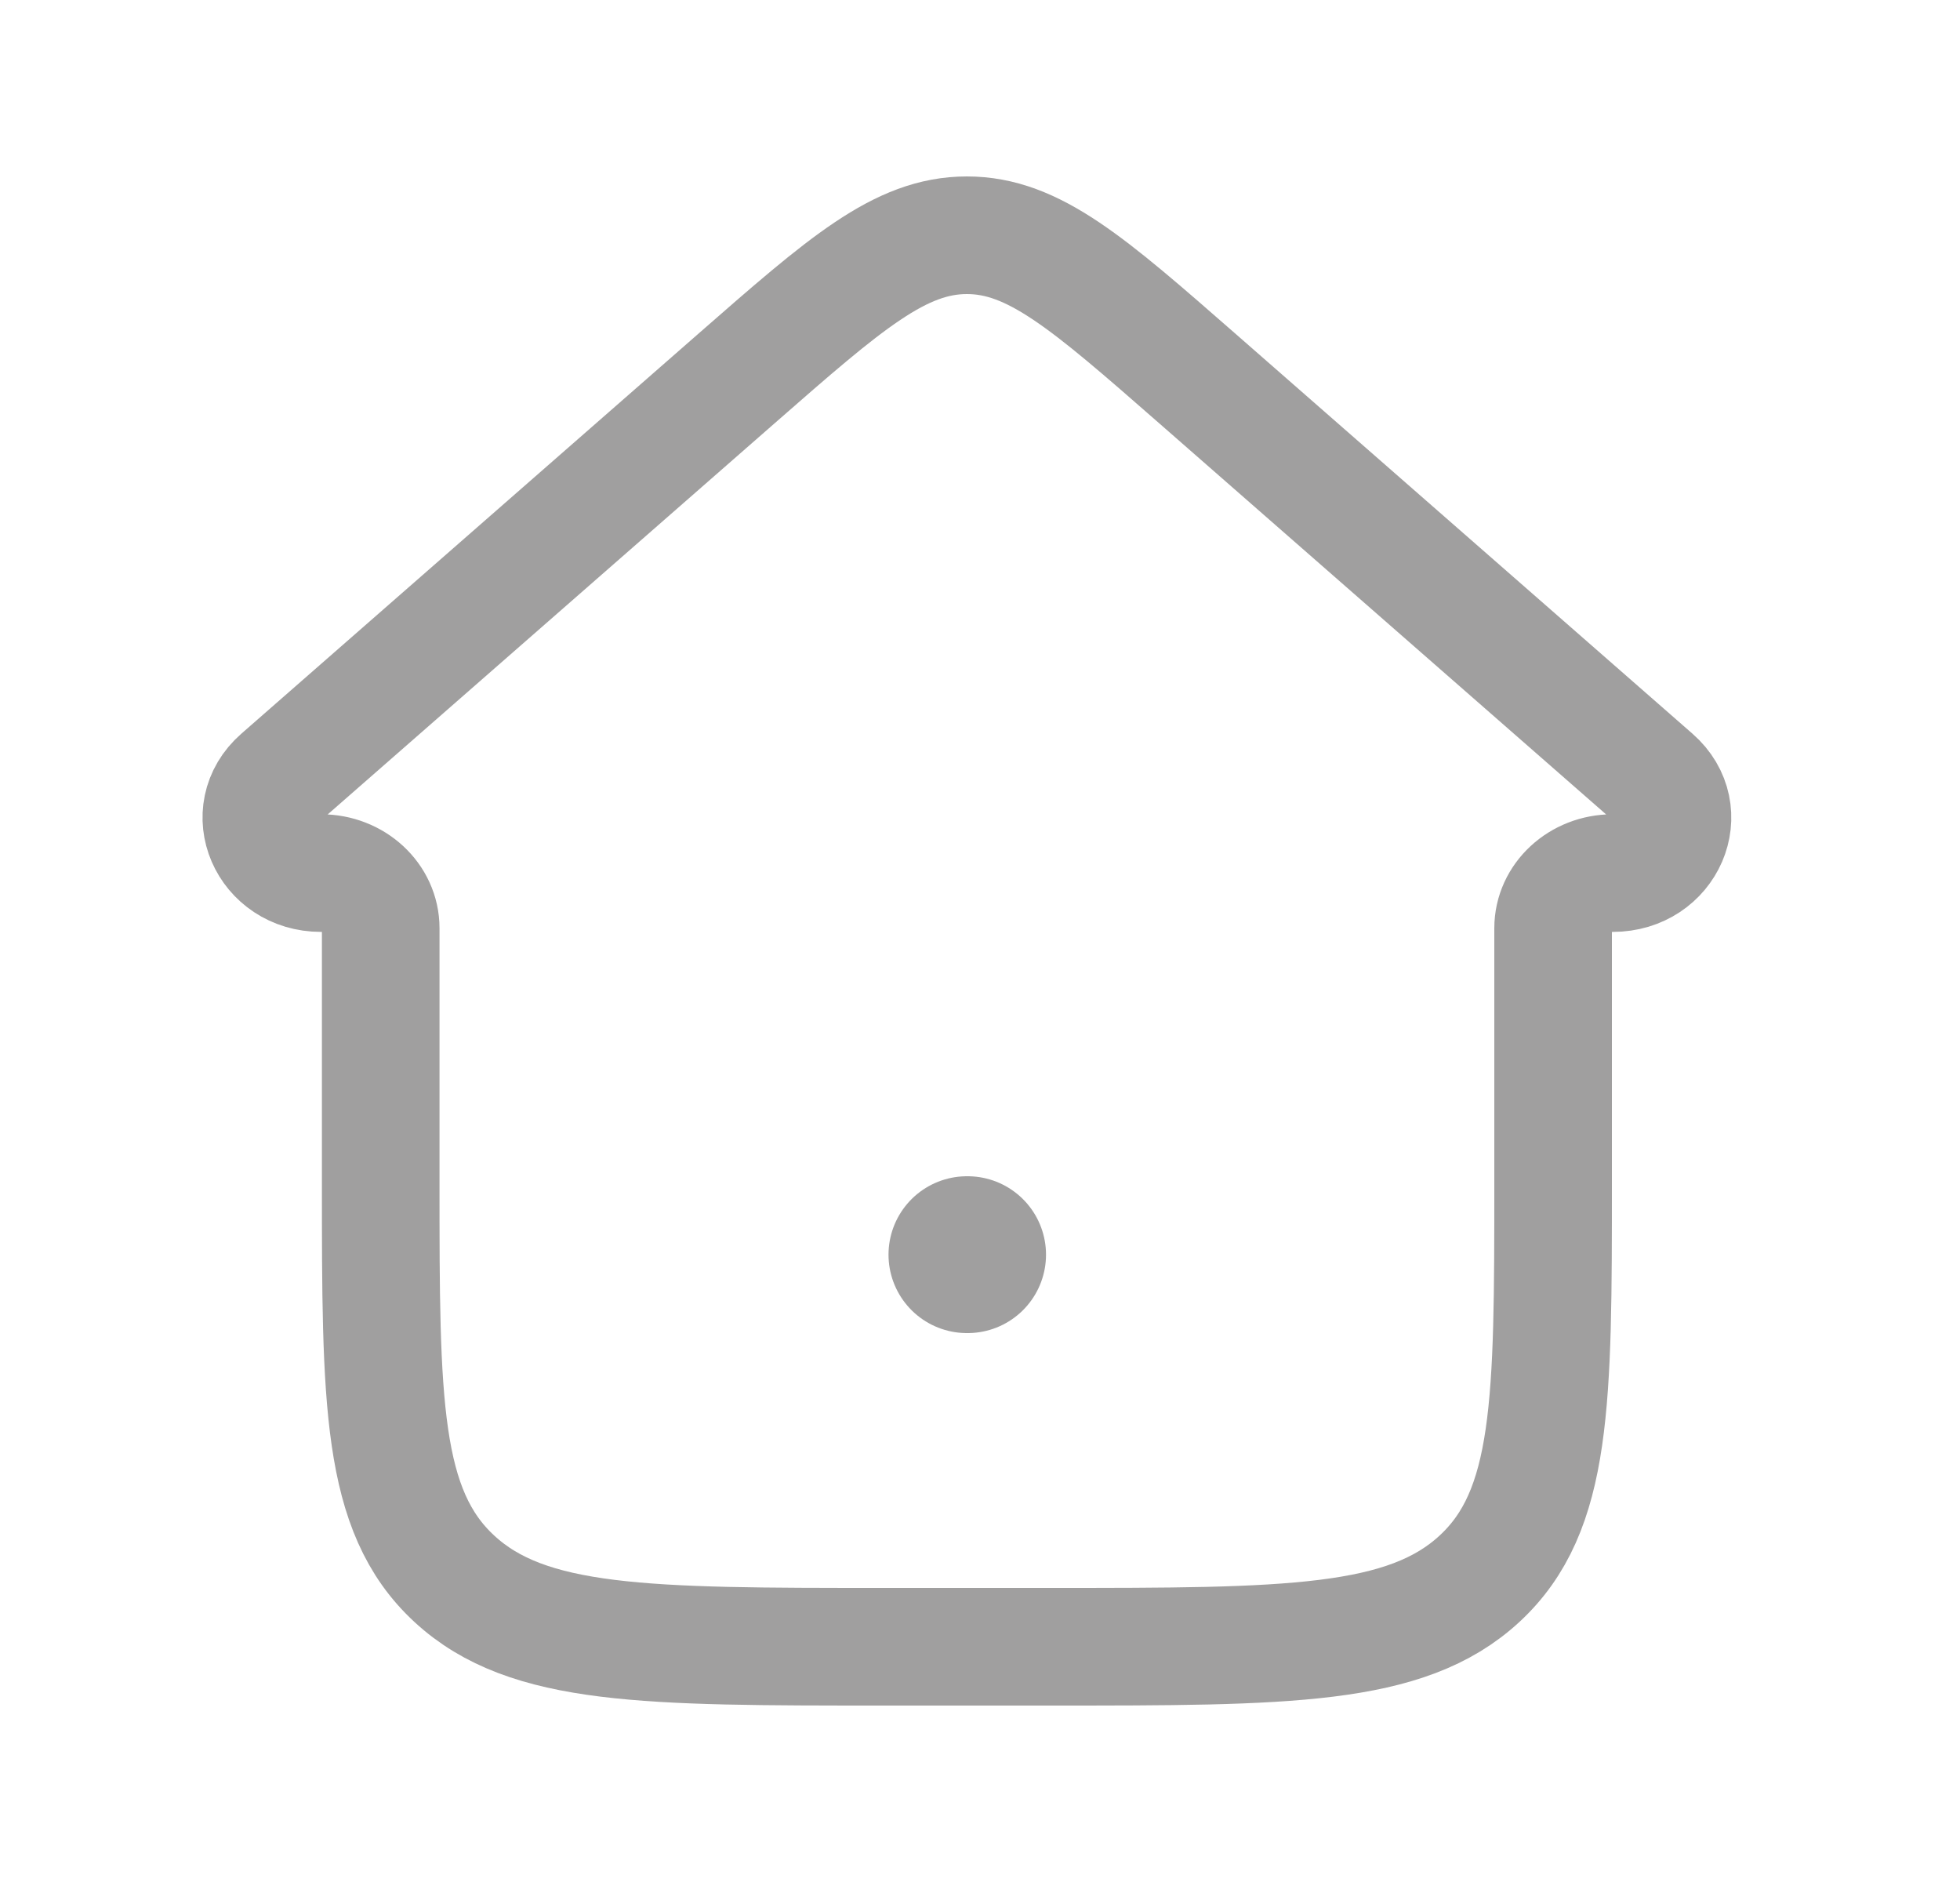
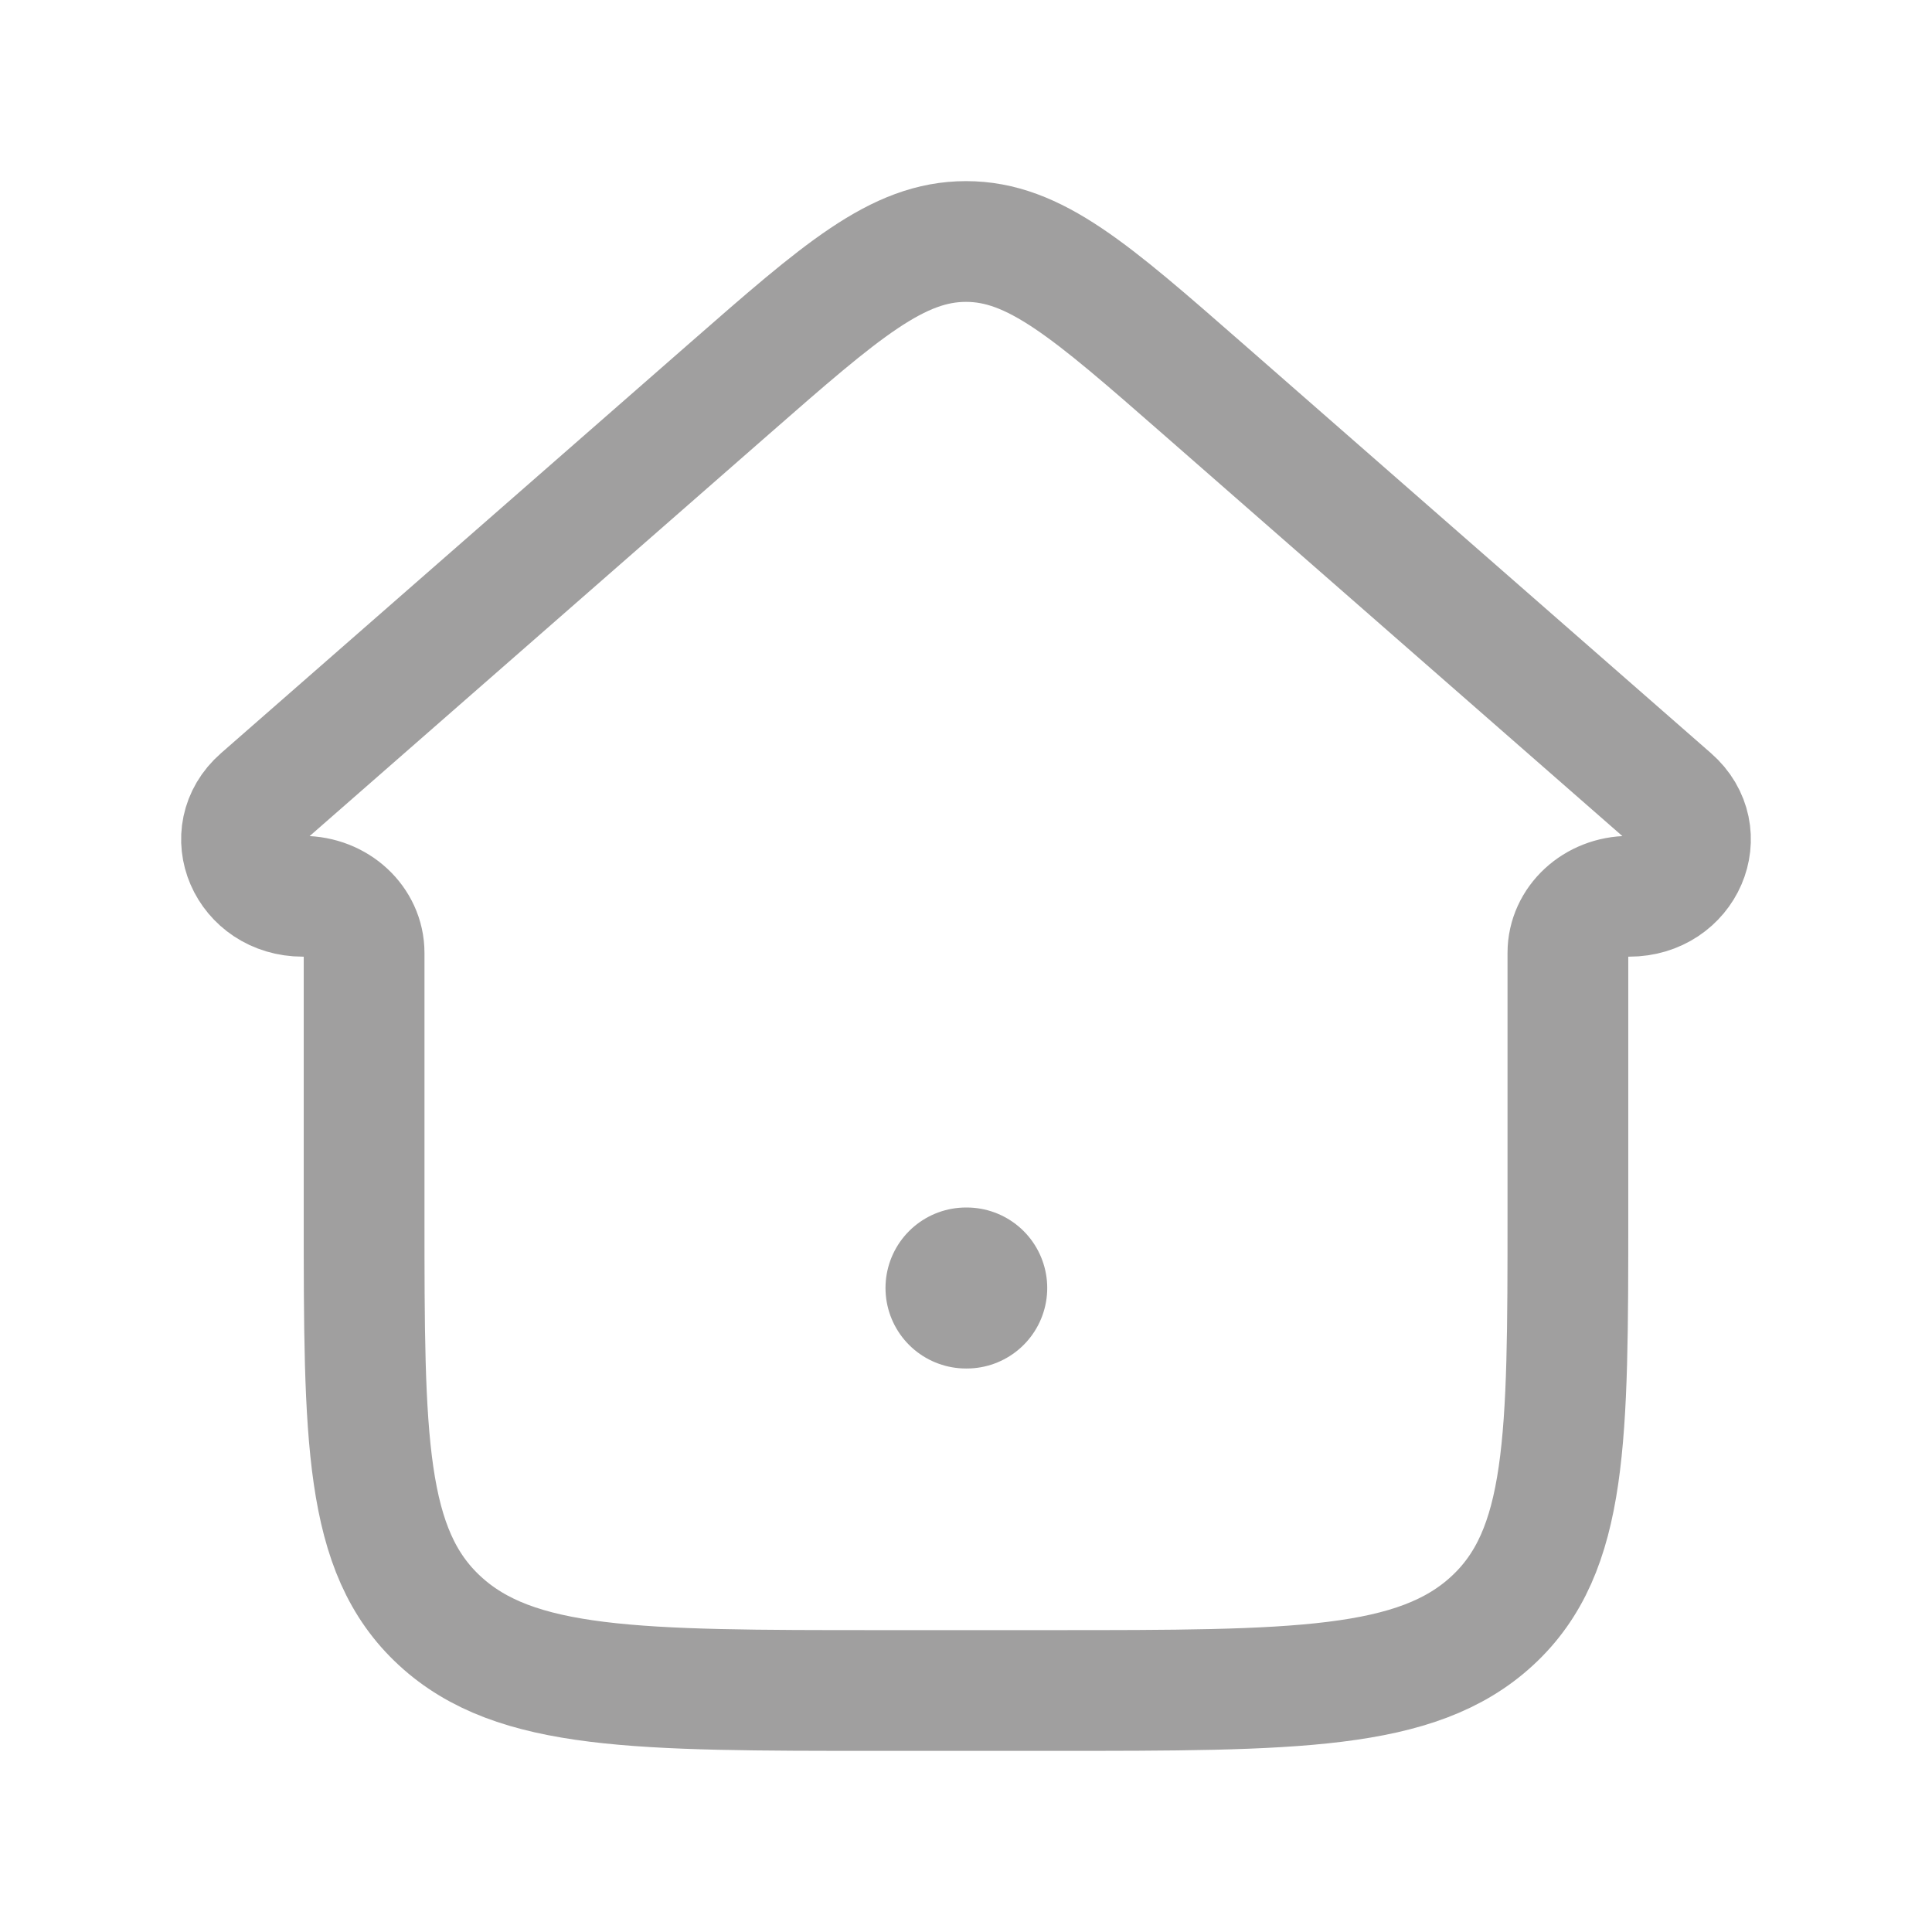
- <svg xmlns="http://www.w3.org/2000/svg" width="25" height="24" viewBox="0 0 25 24" fill="none">
-   <path d="M9.395 4.826L3.572 9.921C3.073 10.358 3.408 11.134 4.095 11.134C4.516 11.134 4.856 11.449 4.856 11.837V15.081C4.856 17.871 4.856 19.266 5.795 20.133C6.733 21 8.244 21 11.265 21H13.401C16.422 21 17.933 21 18.871 20.133C19.81 19.266 19.81 17.871 19.81 15.081V11.837C19.81 11.449 20.15 11.134 20.571 11.134C21.258 11.134 21.593 10.358 21.094 9.921L15.271 4.826C13.88 3.609 13.184 3 12.333 3C11.482 3 10.786 3.609 9.395 4.826Z" stroke="#A09F9F" stroke-width="1.5" stroke-linecap="round" stroke-linejoin="round" />
-   <path d="M12.333 16H12.342" stroke="#A09F9F" stroke-width="2" stroke-linecap="round" stroke-linejoin="round" />
+ <svg xmlns="http://www.w3.org/2000/svg" width="24" height="24" viewBox="0 0 24 24" fill="none">
+   <path d="M9.062 4.826L3.239 9.921C2.74 10.358 3.075 11.134 3.762 11.134C4.183 11.134 4.523 11.449 4.523 11.837V15.081C4.523 17.871 4.523 19.266 5.462 20.133C6.4 21 7.911 21 10.932 21H13.068C16.089 21 17.6 21 18.538 20.133C19.477 19.266 19.477 17.871 19.477 15.081V11.837C19.477 11.449 19.817 11.134 20.238 11.134C20.925 11.134 21.26 10.358 20.761 9.921L14.938 4.826C13.547 3.609 12.851 3 12 3C11.149 3 10.453 3.609 9.062 4.826Z" stroke="#A09F9F" stroke-width="1.5" stroke-linecap="round" stroke-linejoin="round" />
+   <path d="M12 16H12.009" stroke="#A09F9F" stroke-width="2" stroke-linecap="round" stroke-linejoin="round" />
</svg>
